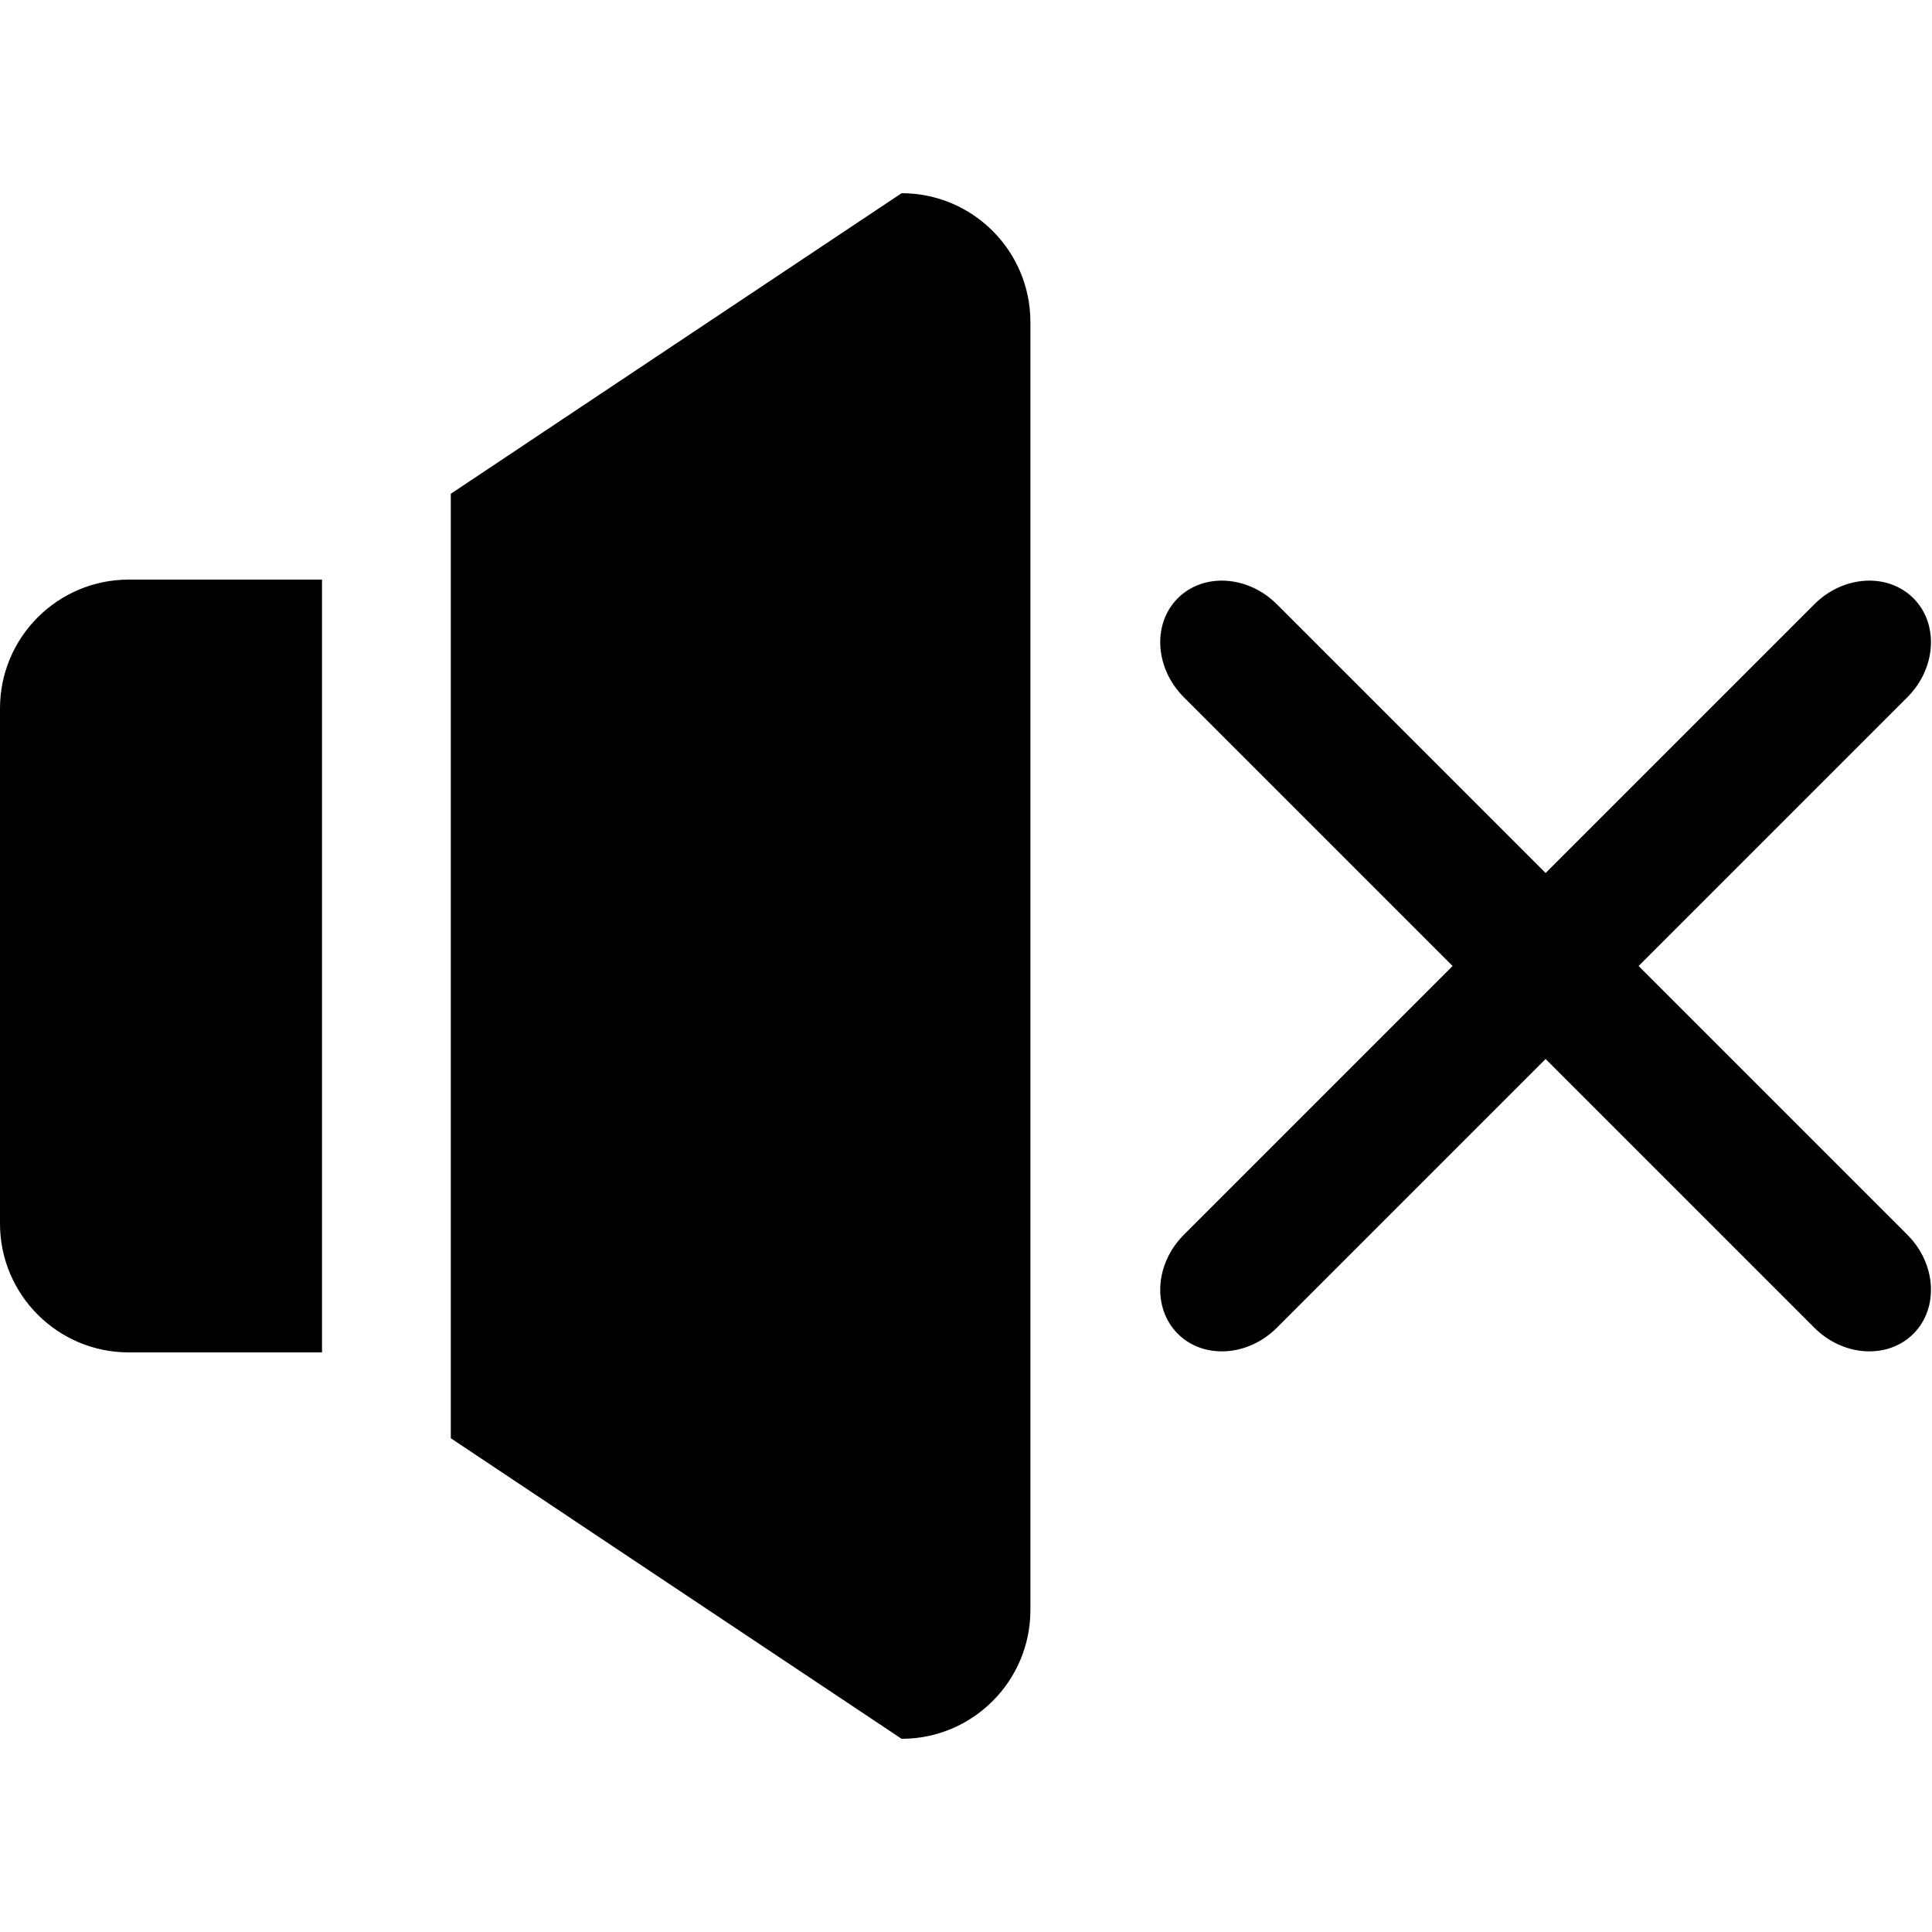
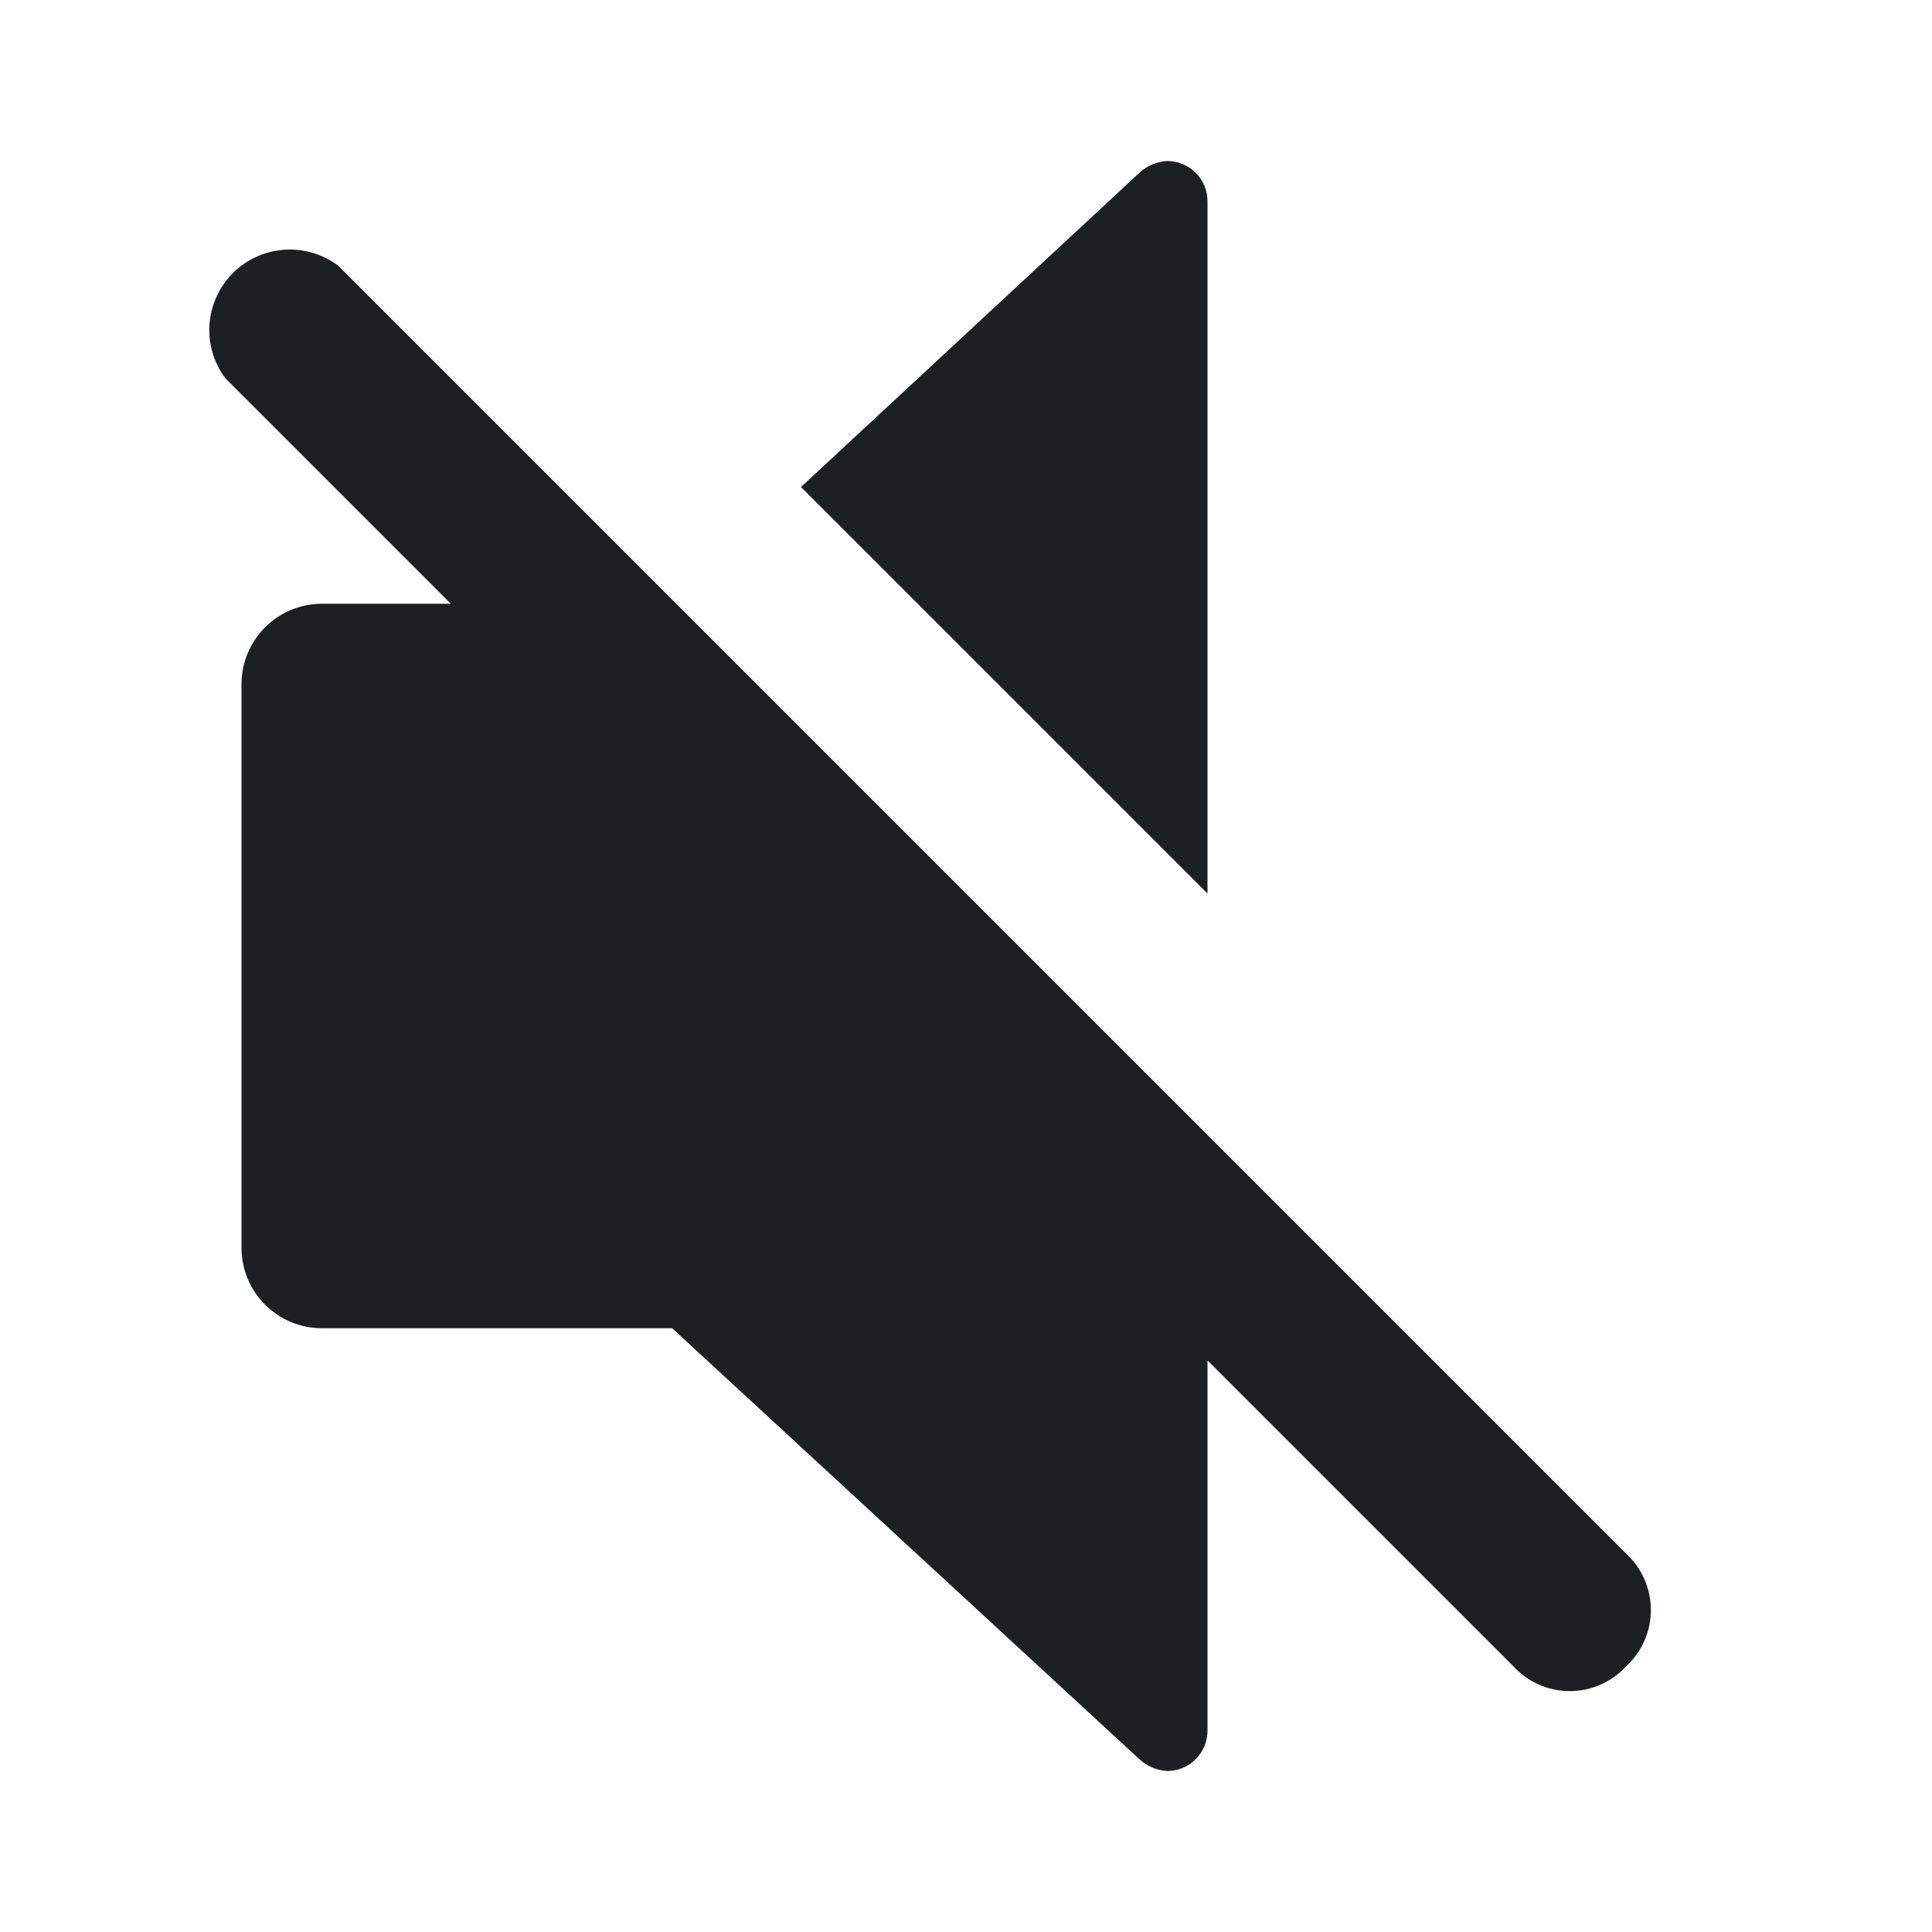
- <svg xmlns="http://www.w3.org/2000/svg" width="800px" height="800px" viewBox="0 -3 30 30" version="1.1">
-   <defs>
- 
- </defs>
-   <g id="Page-1" stroke="none" stroke-width="1" fill="none" fill-rule="evenodd">
-     <g id="Icon-Set-Filled" transform="translate(-311, -573)" fill="#000000">
-       <path d="M336.444,585 L340.617,580.827 C341.067,580.377 341.109,579.688 340.711,579.289 C340.312,578.891 339.623,578.933 339.173,579.383 L335,583.556 L330.827,579.383 C330.377,578.933 329.688,578.891 329.289,579.289 C328.891,579.688 328.933,580.377 329.383,580.827 L333.556,585 L329.383,589.173 C328.933,589.623 328.891,590.312 329.289,590.711 C329.688,591.109 330.377,591.067 330.827,590.617 L335,586.444 L339.173,590.617 C339.623,591.067 340.312,591.109 340.711,590.711 C341.109,590.312 341.067,589.623 340.617,589.173 L336.444,585 L336.444,585 Z M325,573 L318,577.667 L318,592.333 L325,597 C326.104,597 327,596.104 327,595 L327,575 C327,573.896 326.104,573 325,573 L325,573 Z M311,581 L311,589 C311,590.104 311.896,591 313,591 L316,591 L316,579 L313,579 C311.896,579 311,579.896 311,581 L311,581 Z" id="volume-muted">
- 
- </path>
+ <svg xmlns="http://www.w3.org/2000/svg" width="800px" height="800px" viewBox="0 0 48 48" fill="#1d2021">
+   <g id="SVGRepo_bgCarrier" stroke-width="0" />
+   <g id="SVGRepo_tracerCarrier" stroke-linecap="round" stroke-linejoin="round" />
+   <g id="SVGRepo_iconCarrier">
+     <g id="Layer_2" data-name="Layer 2">
+       <g id="invisible_box" data-name="invisible box">
+         <rect width="48" height="48" fill="none" />
+       </g>
+       <g id="icons_Q2" data-name="icons Q2">
+         <g>
+           <path d="M30,22.2V5a1,1,0,0,0-1-1,1.1,1.1,0,0,0-.7.3l-8.4,7.8Z" />
+           <path d="M40.4,38.6l-32-32A2,2,0,0,0,5.6,9.4L11.2,15H8a2,2,0,0,0-2,2V31a2,2,0,0,0,2,2h8.7L28.3,43.7a1.1,1.1,0,0,0,.7.3,1,1,0,0,0,1-1V33.8l7.6,7.6a1.9,1.9,0,0,0,2.8,0A1.9,1.9,0,0,0,40.4,38.6Z" />
+         </g>
+       </g>
    </g>
  </g>
</svg>
